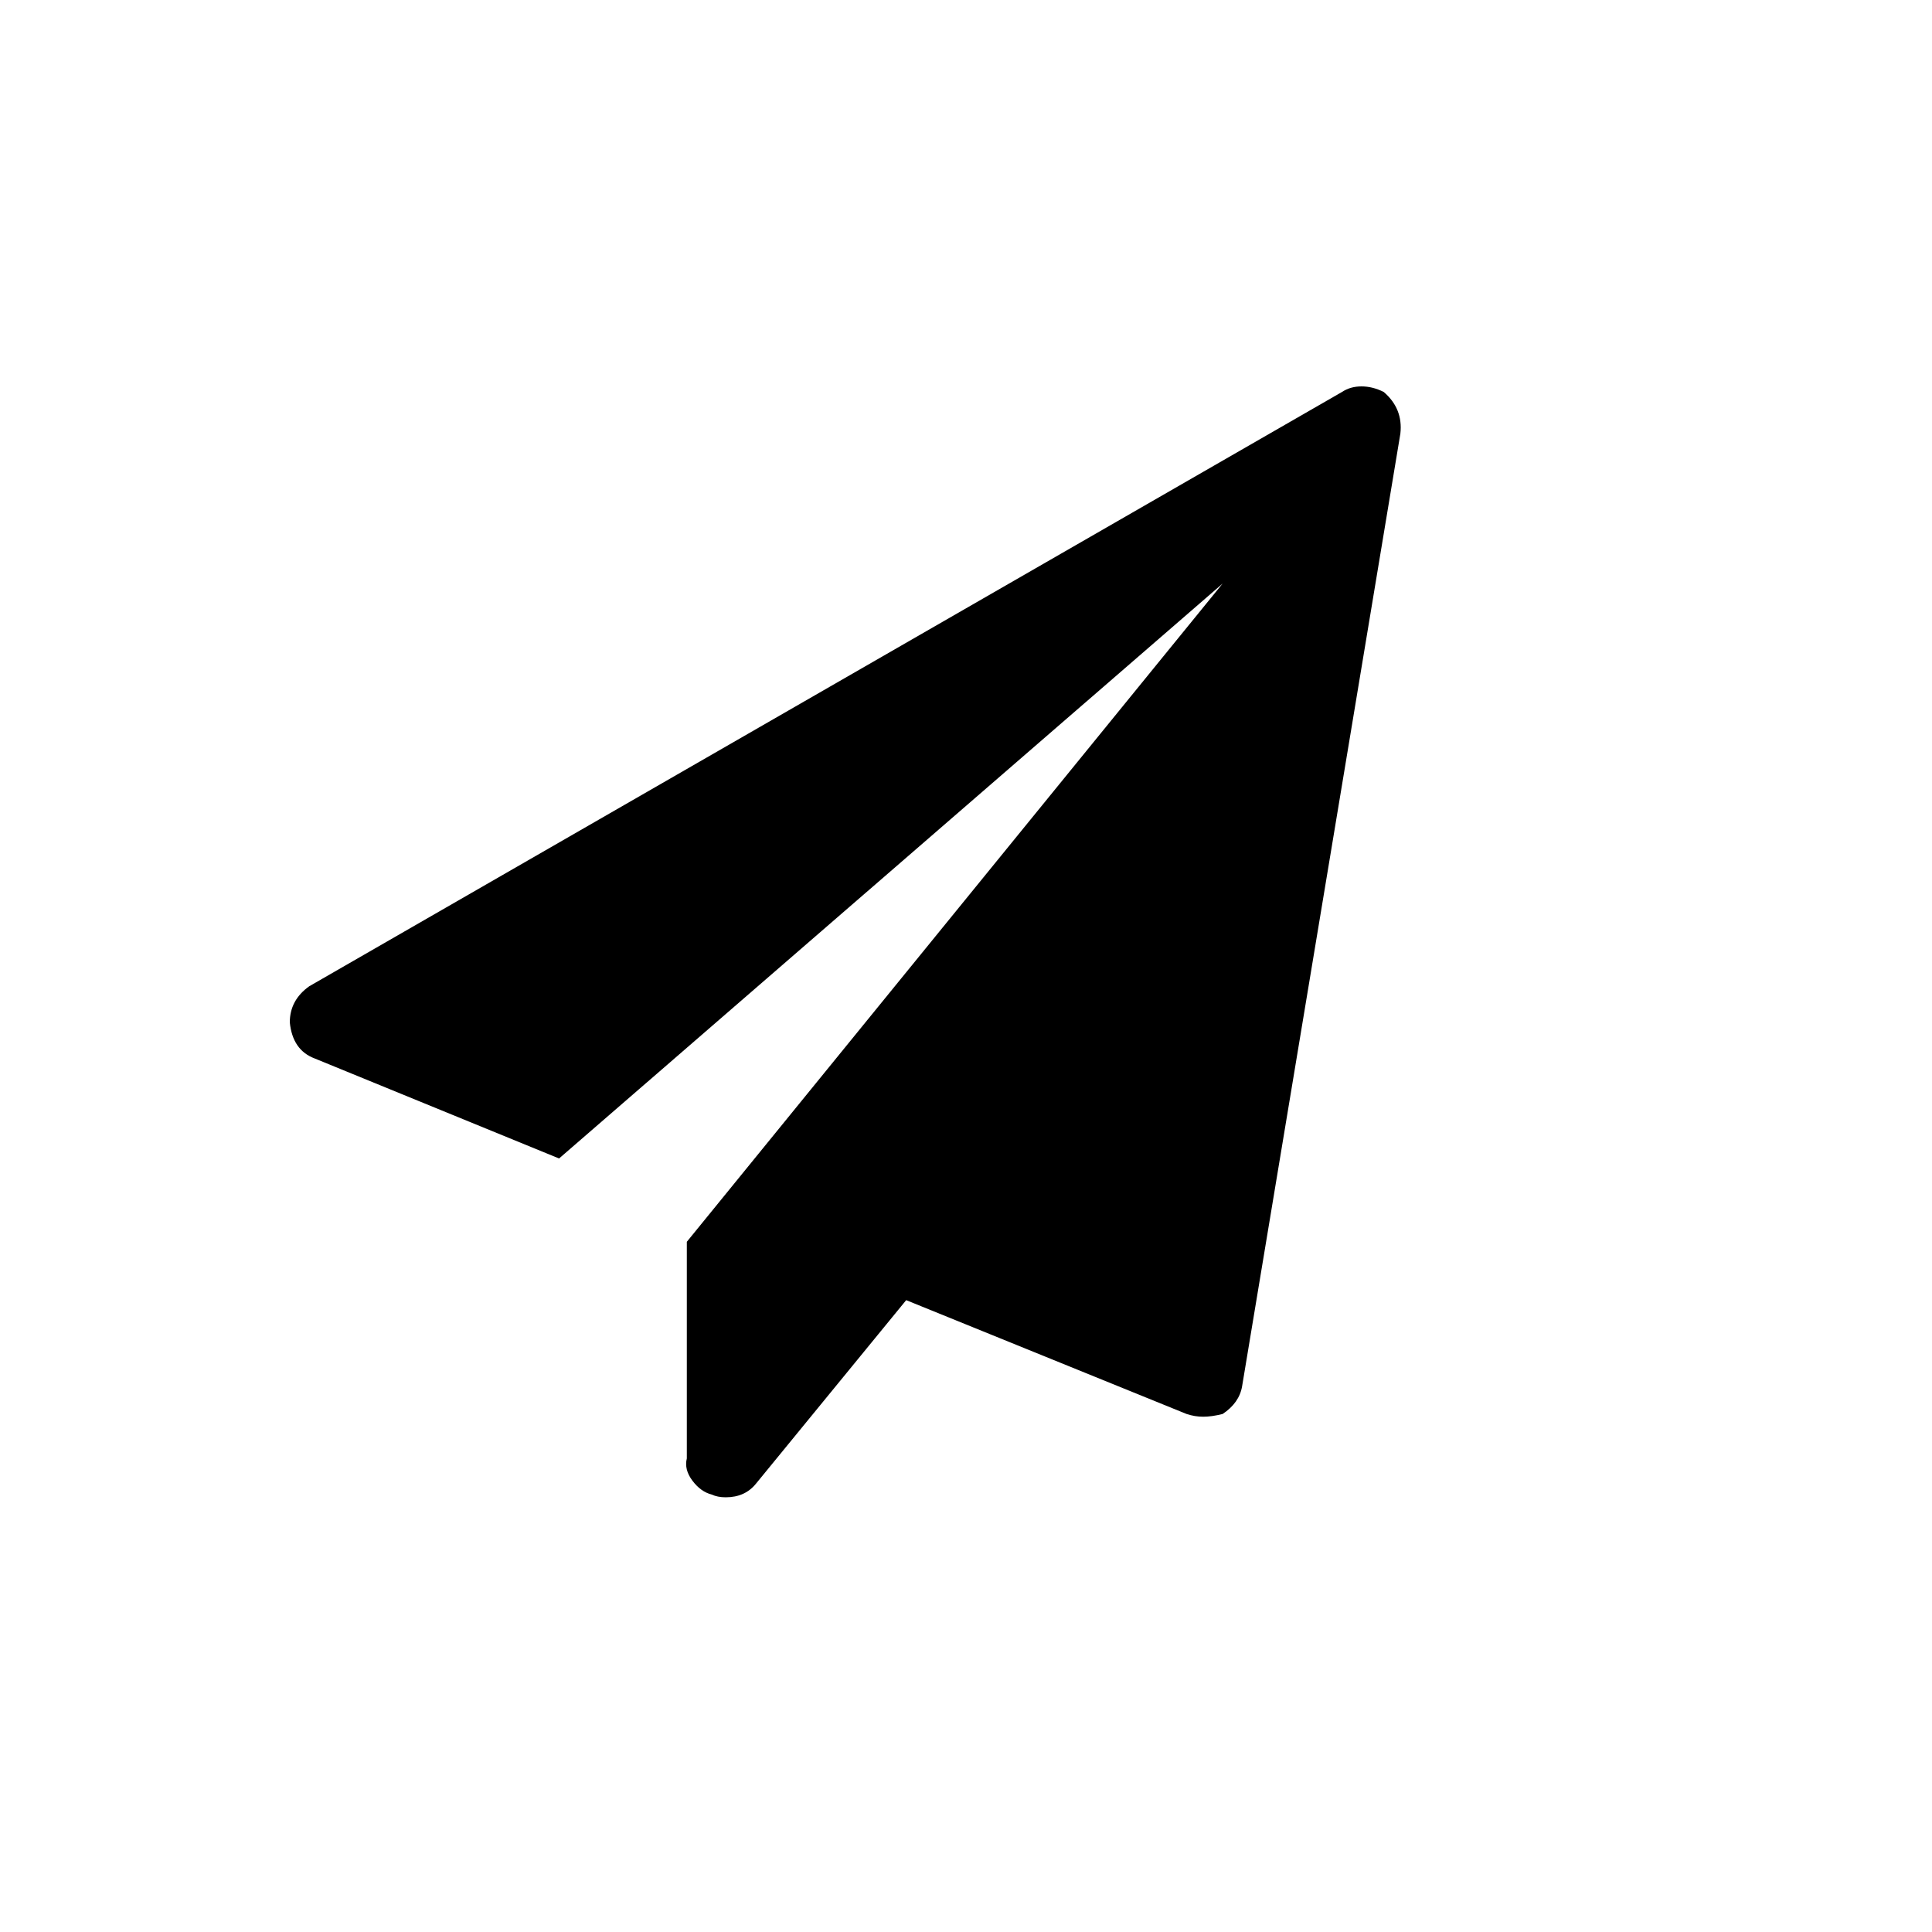
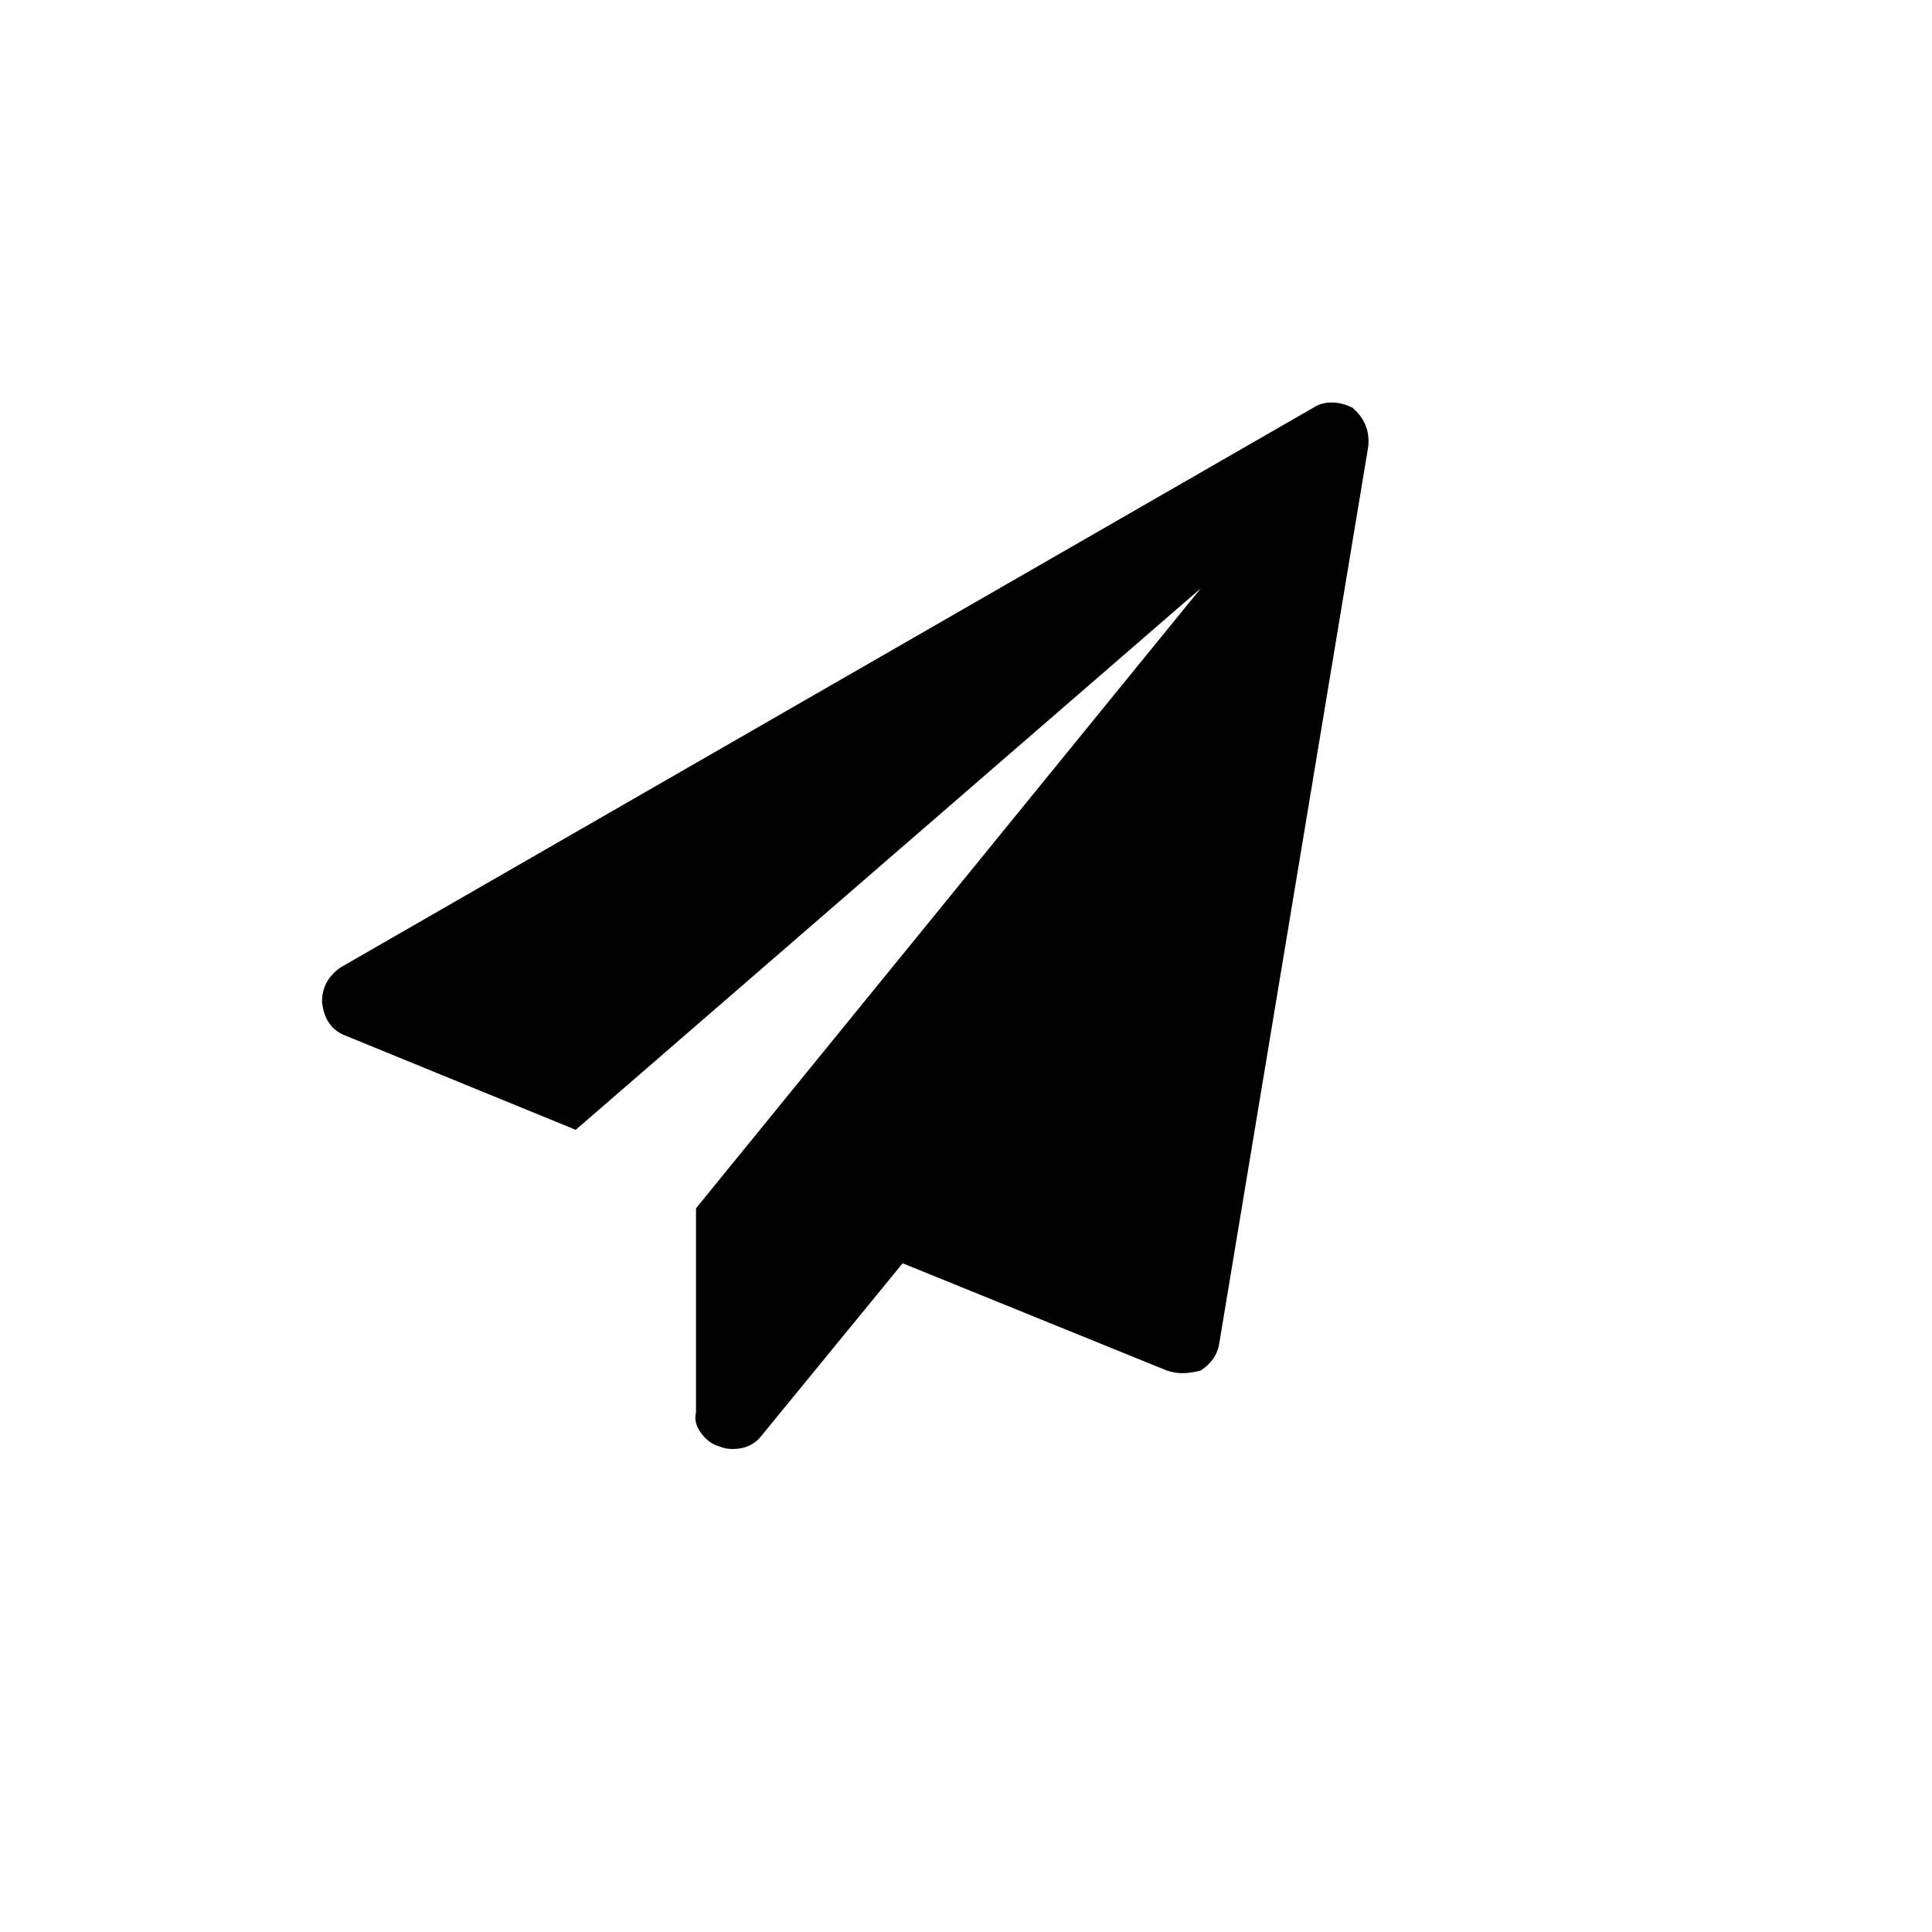
<svg xmlns="http://www.w3.org/2000/svg" width="24" height="24">
-   <path fill-rule="evenodd" clip-rule="evenodd" d="M17.189 4.869C17.35 5.007 17.419 5.179 17.396 5.386L15.43 17.22C15.407 17.358 15.326 17.473 15.188 17.565C15.096 17.588 15.016 17.599 14.947 17.599C14.878 17.599 14.809 17.588 14.74 17.565L11.257 16.151L9.394 18.427C9.302 18.543 9.176 18.6 9.015 18.6C8.946 18.6 8.888 18.588 8.842 18.566C8.75 18.543 8.67 18.485 8.601 18.393C8.532 18.301 8.509 18.209 8.532 18.117V15.426L15.188 7.249L6.945 14.391L3.91 13.149C3.726 13.08 3.623 12.931 3.6 12.7C3.6 12.517 3.68 12.367 3.841 12.252L16.671 4.869C16.74 4.823 16.821 4.8 16.913 4.8C17.005 4.8 17.097 4.823 17.189 4.869Z" />
+   <path fill-rule="evenodd" clip-rule="evenodd" d="M16.801 5.065C16.953 5.195 17.018 5.357 16.996 5.553L15.144 16.7C15.122 16.83 15.046 16.938 14.917 17.025C14.83 17.047 14.754 17.058 14.689 17.058C14.624 17.058 14.559 17.047 14.494 17.025L11.213 15.693L9.458 17.837C9.372 17.946 9.253 18 9.101 18C9.036 18 8.982 17.989 8.938 17.968C8.852 17.946 8.776 17.892 8.711 17.805C8.646 17.718 8.624 17.632 8.646 17.545V15.01L14.917 7.308L7.152 14.035L4.292 12.865C4.119 12.8 4.022 12.659 4 12.443C4 12.269 4.076 12.128 4.227 12.02L16.314 5.065C16.379 5.022 16.454 5 16.541 5C16.628 5 16.714 5.022 16.801 5.065Z" />
</svg>
